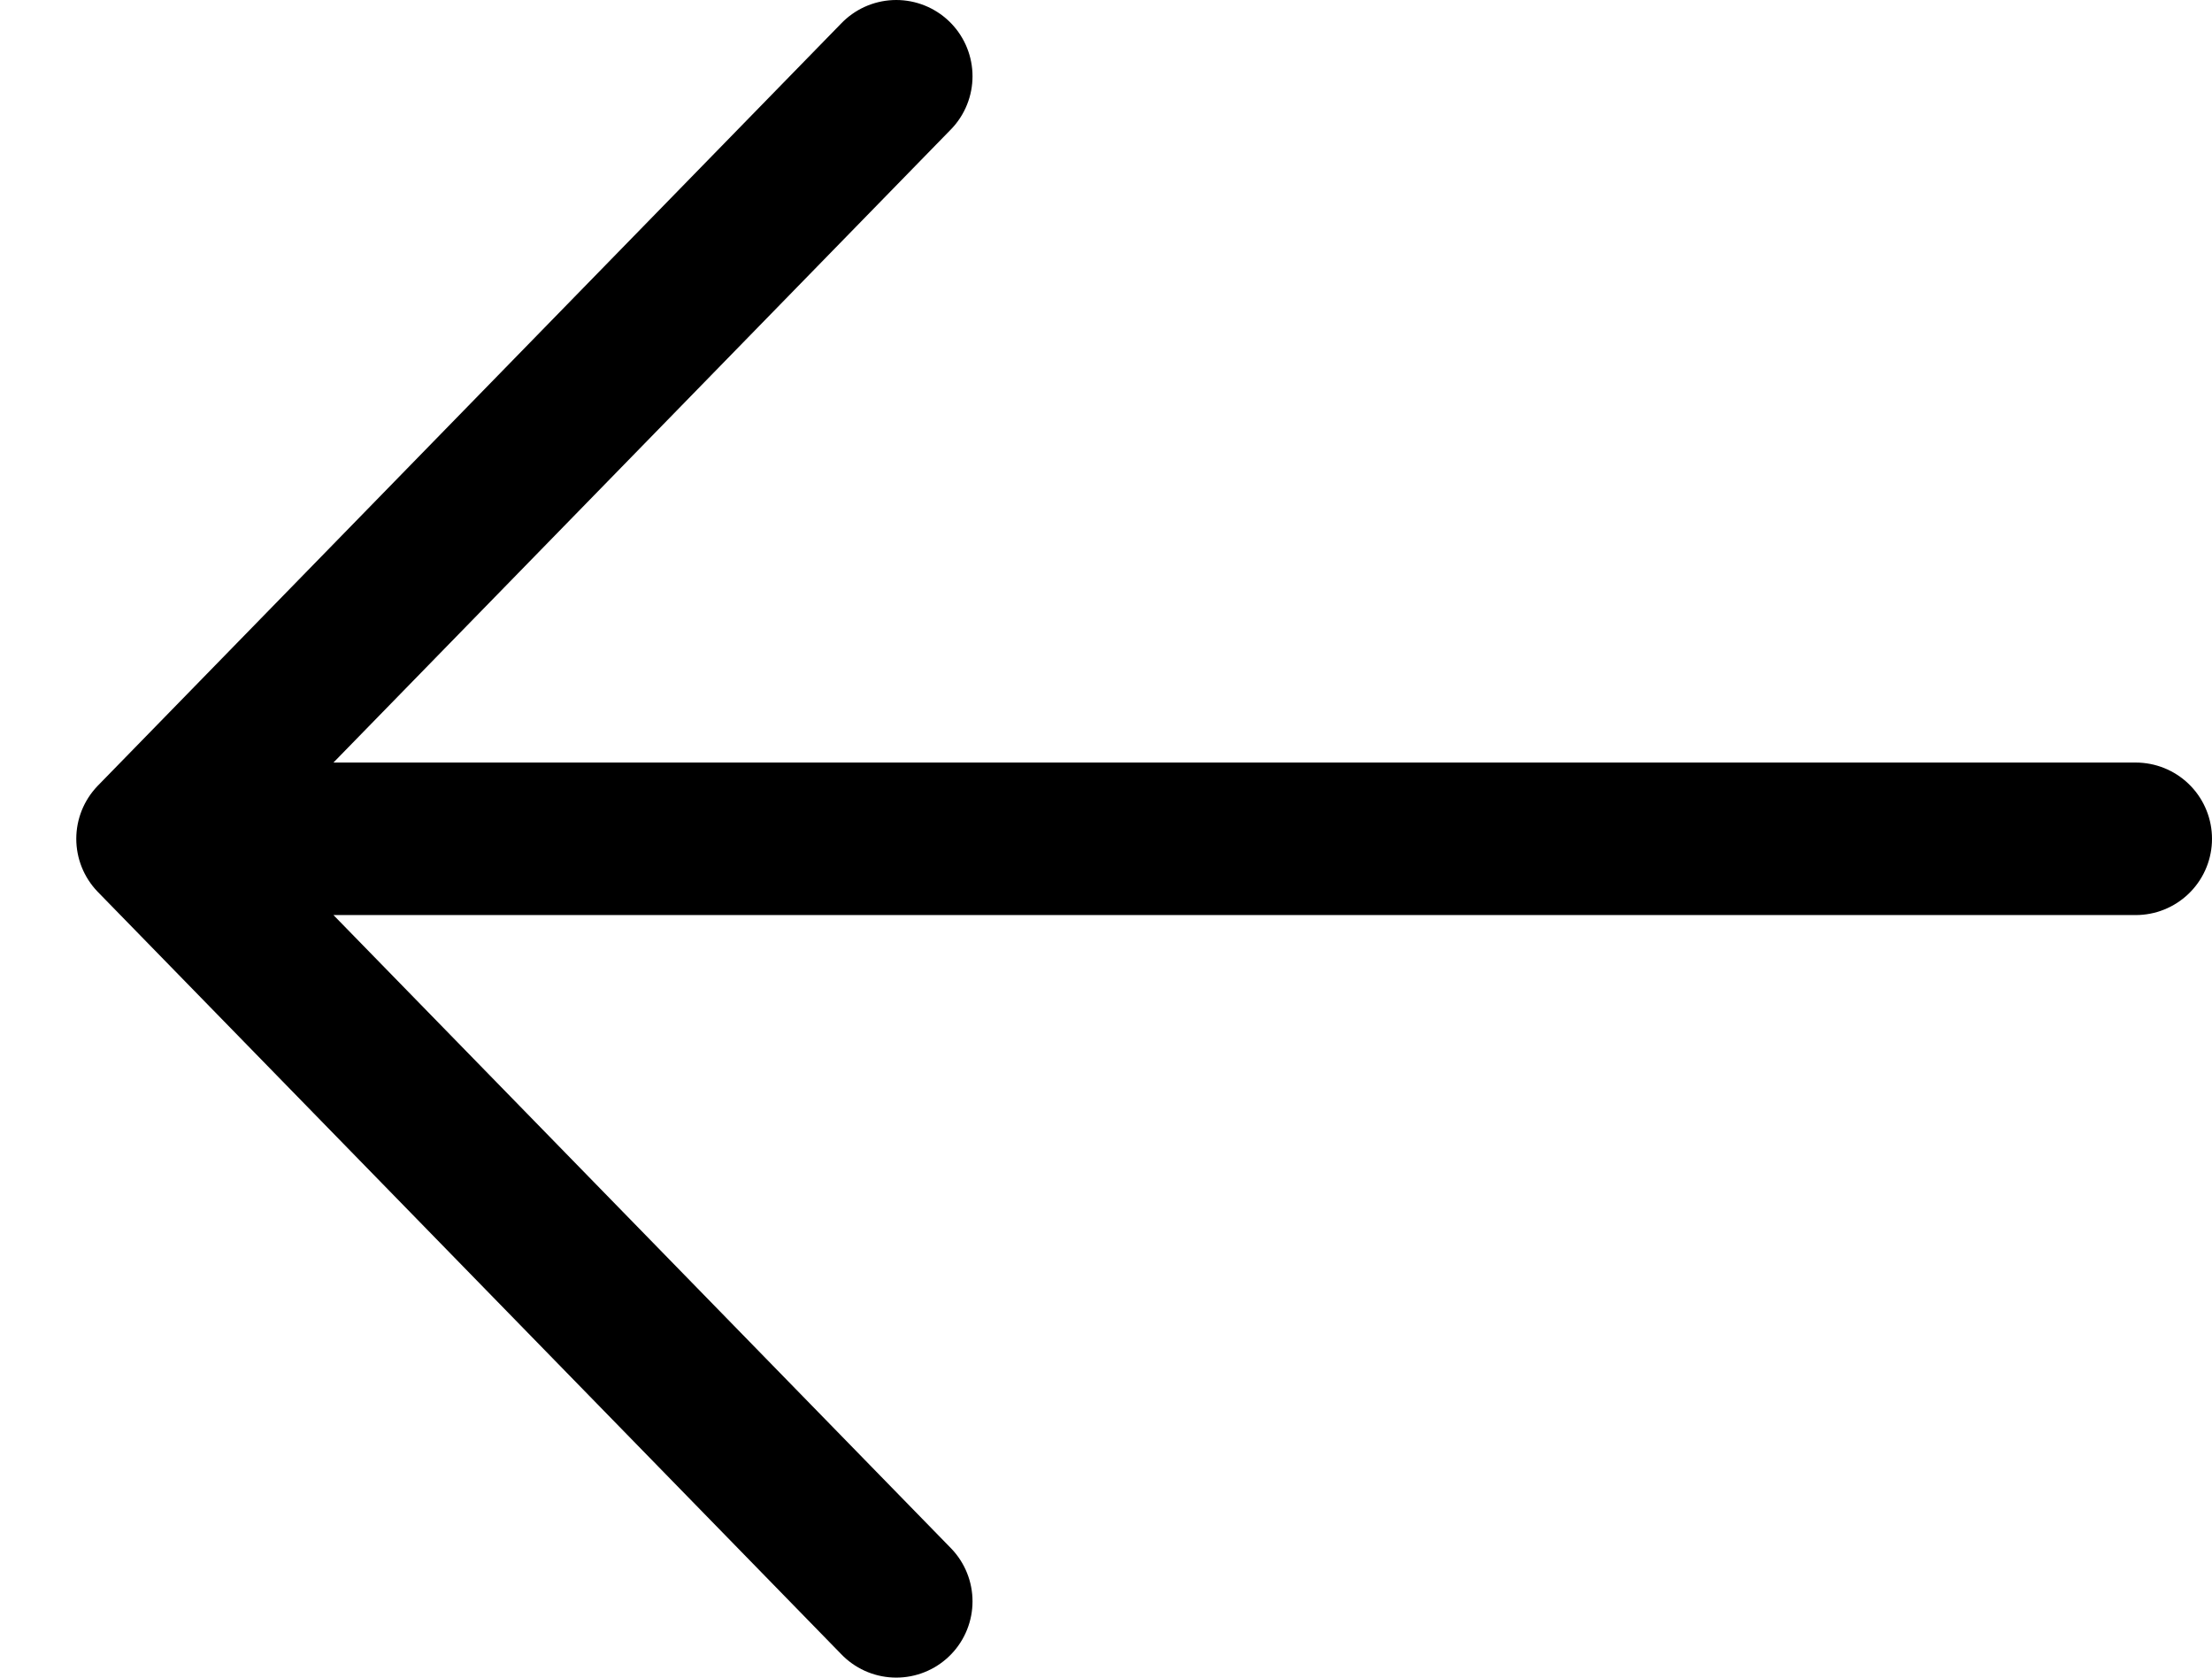
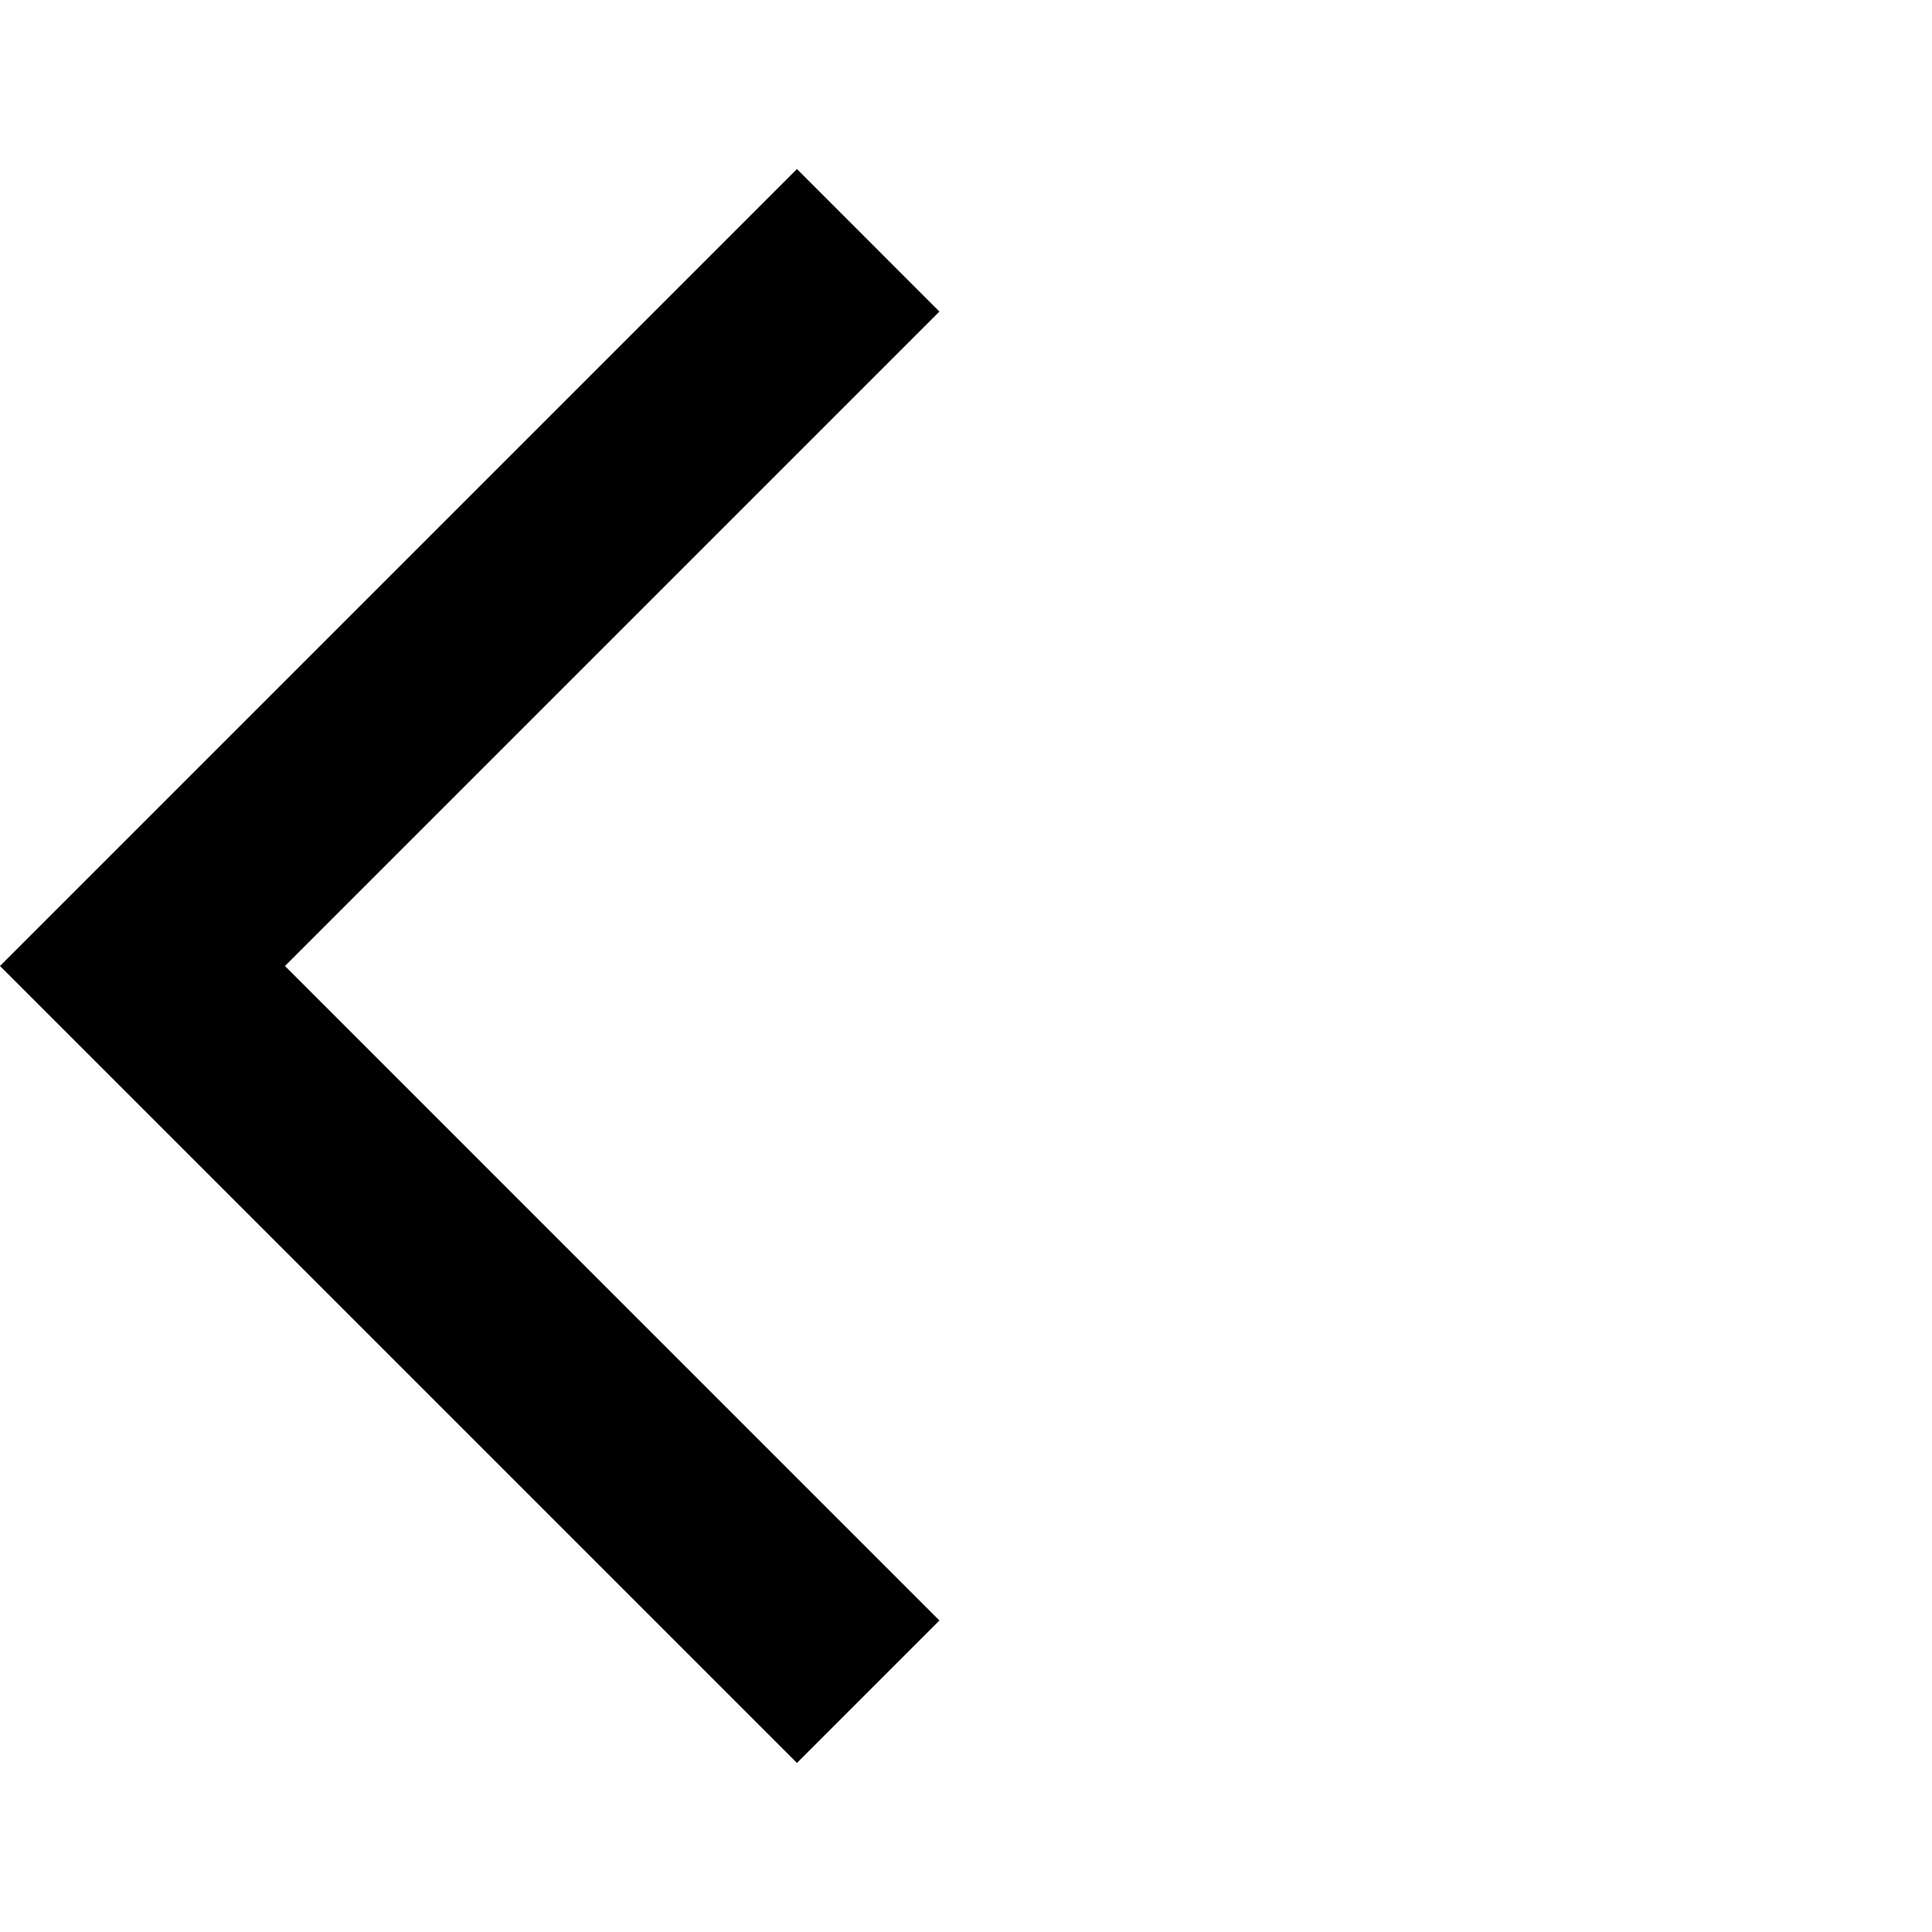
- <svg xmlns="http://www.w3.org/2000/svg" width="29" height="22" viewBox="0 0 29 22" fill="none">
-   <path d="M2 11L11.75 21M2 11L11.75 1M2 11H28" stroke="black" stroke-width="2" stroke-linecap="round" />
+ <svg xmlns="http://www.w3.org/2000/svg" width="38" height="38" viewBox="0 0 38 38" fill="none">
+   <path d="M18.477 6.128L15.675 3.325L0 19L15.675 34.675L18.477 31.873L5.605 19L18.477 6.128Z" fill="black" />
</svg>
